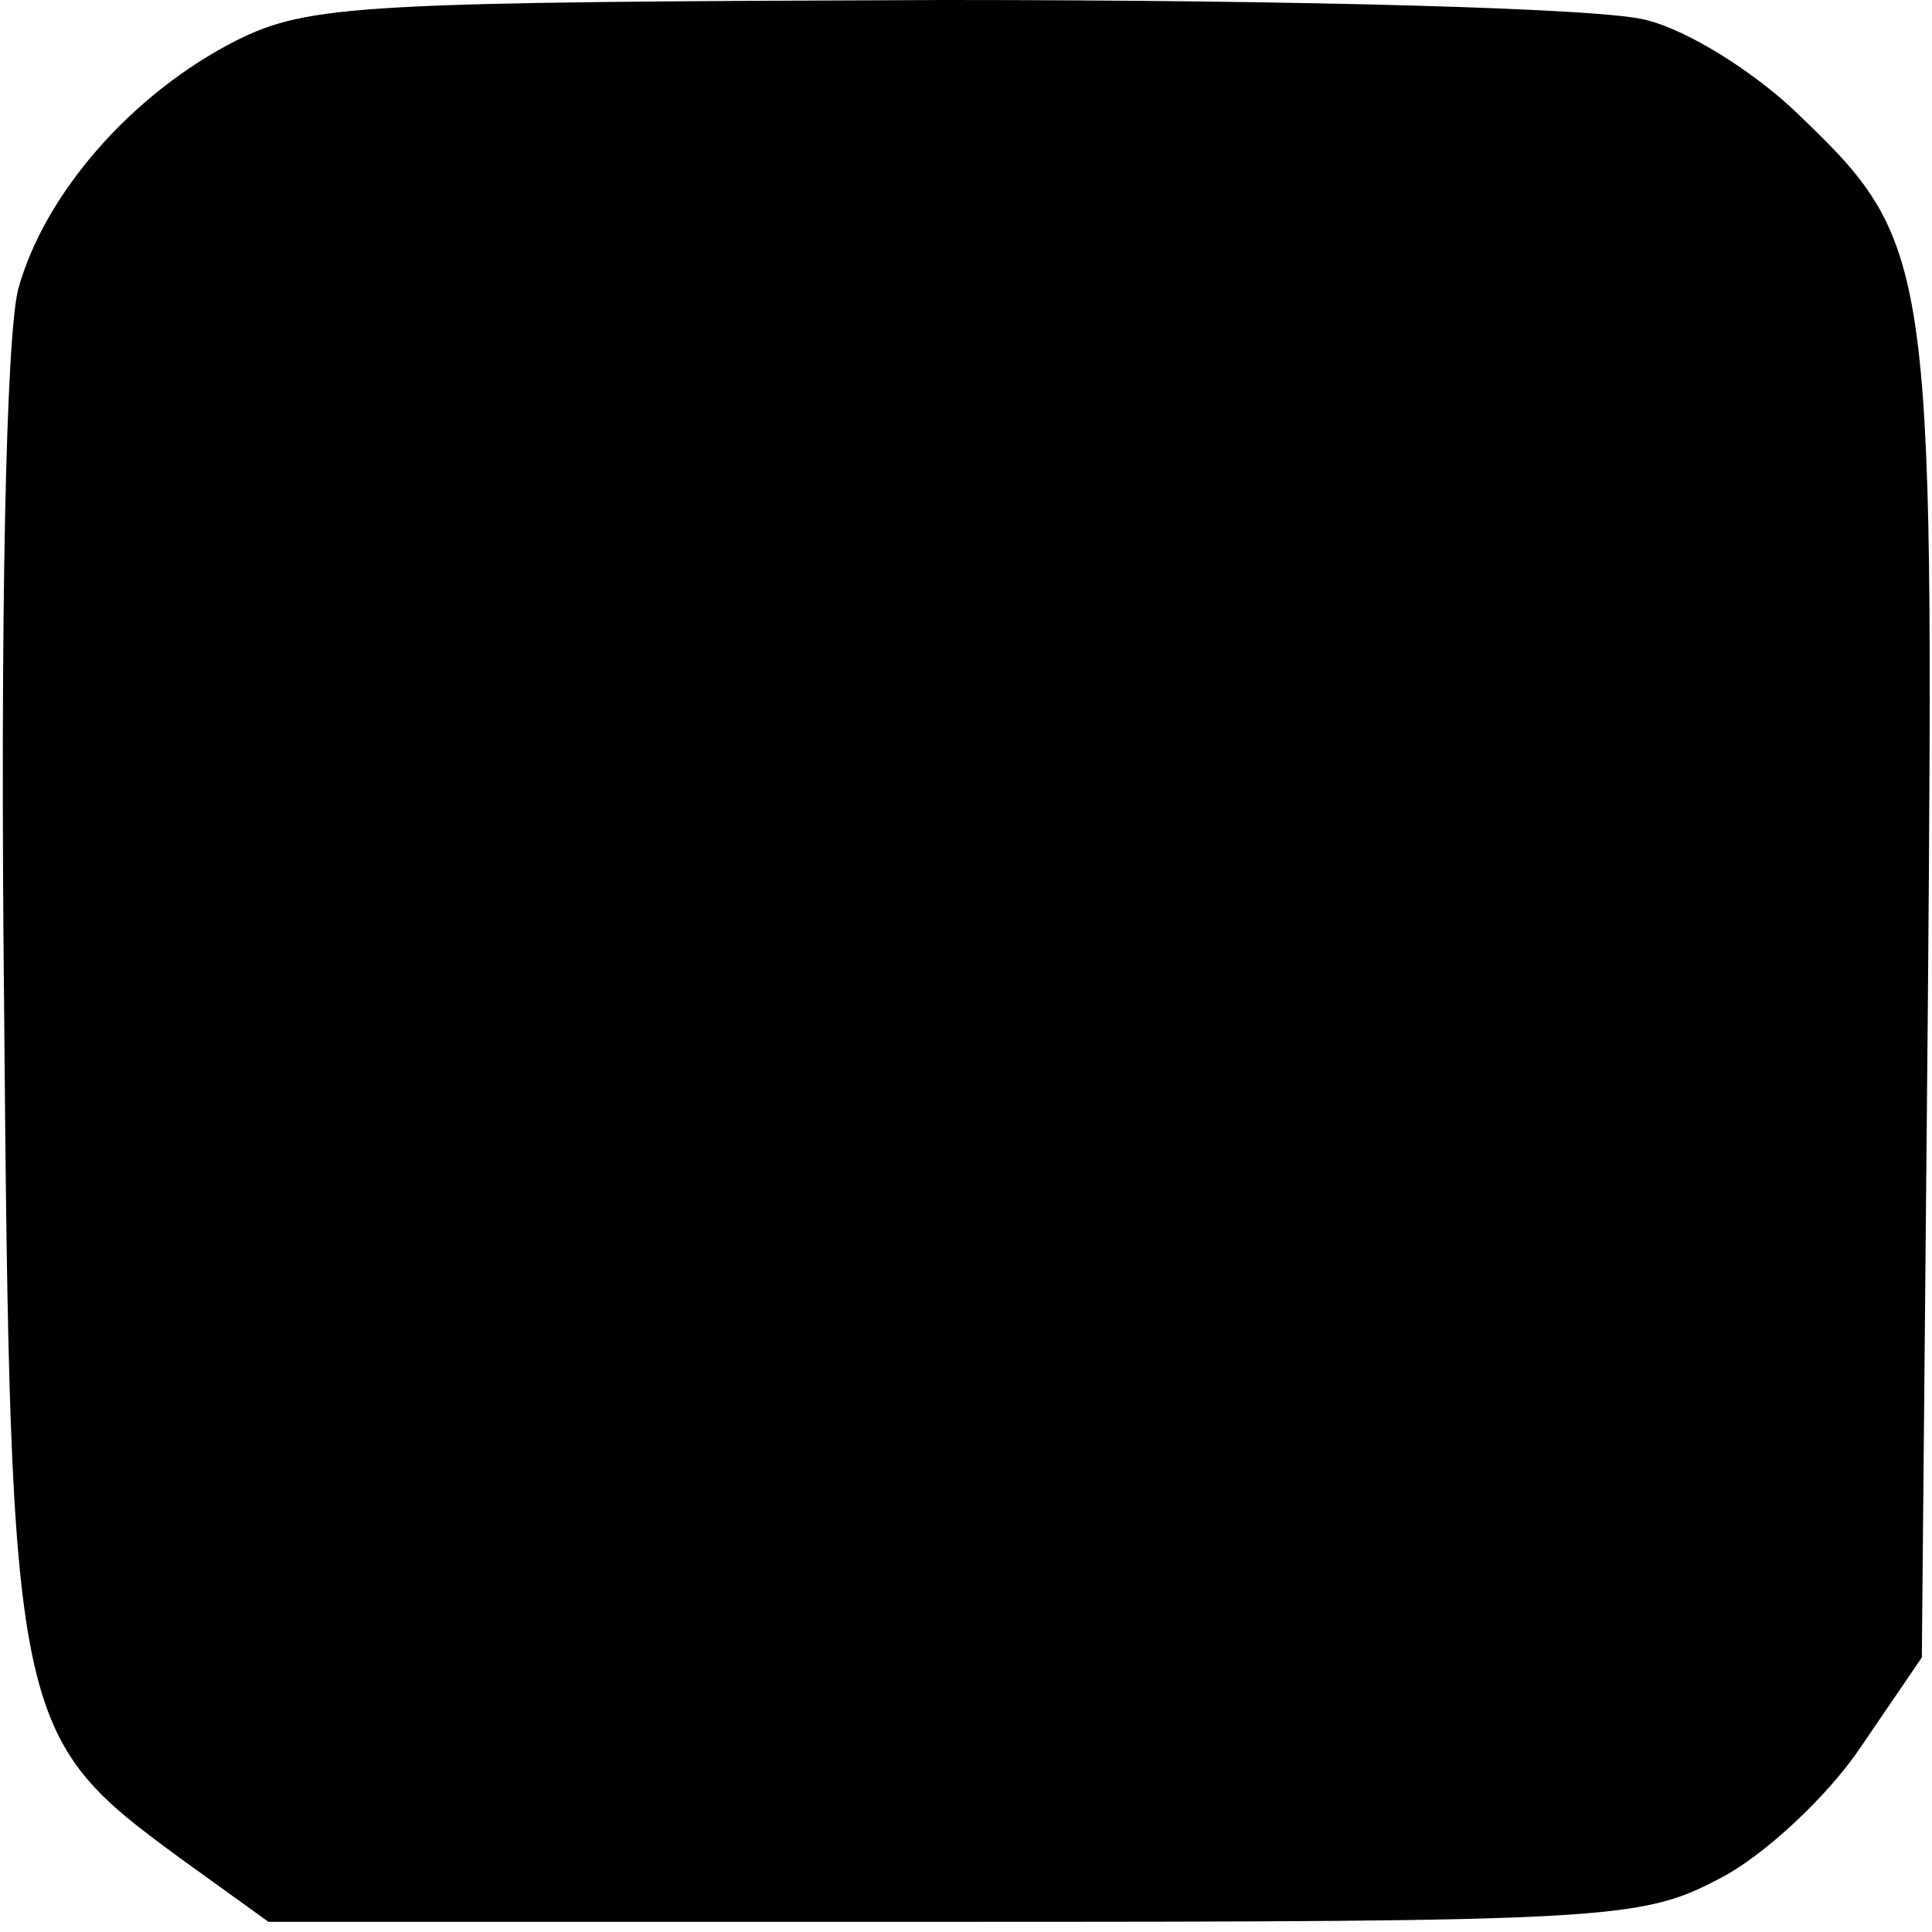
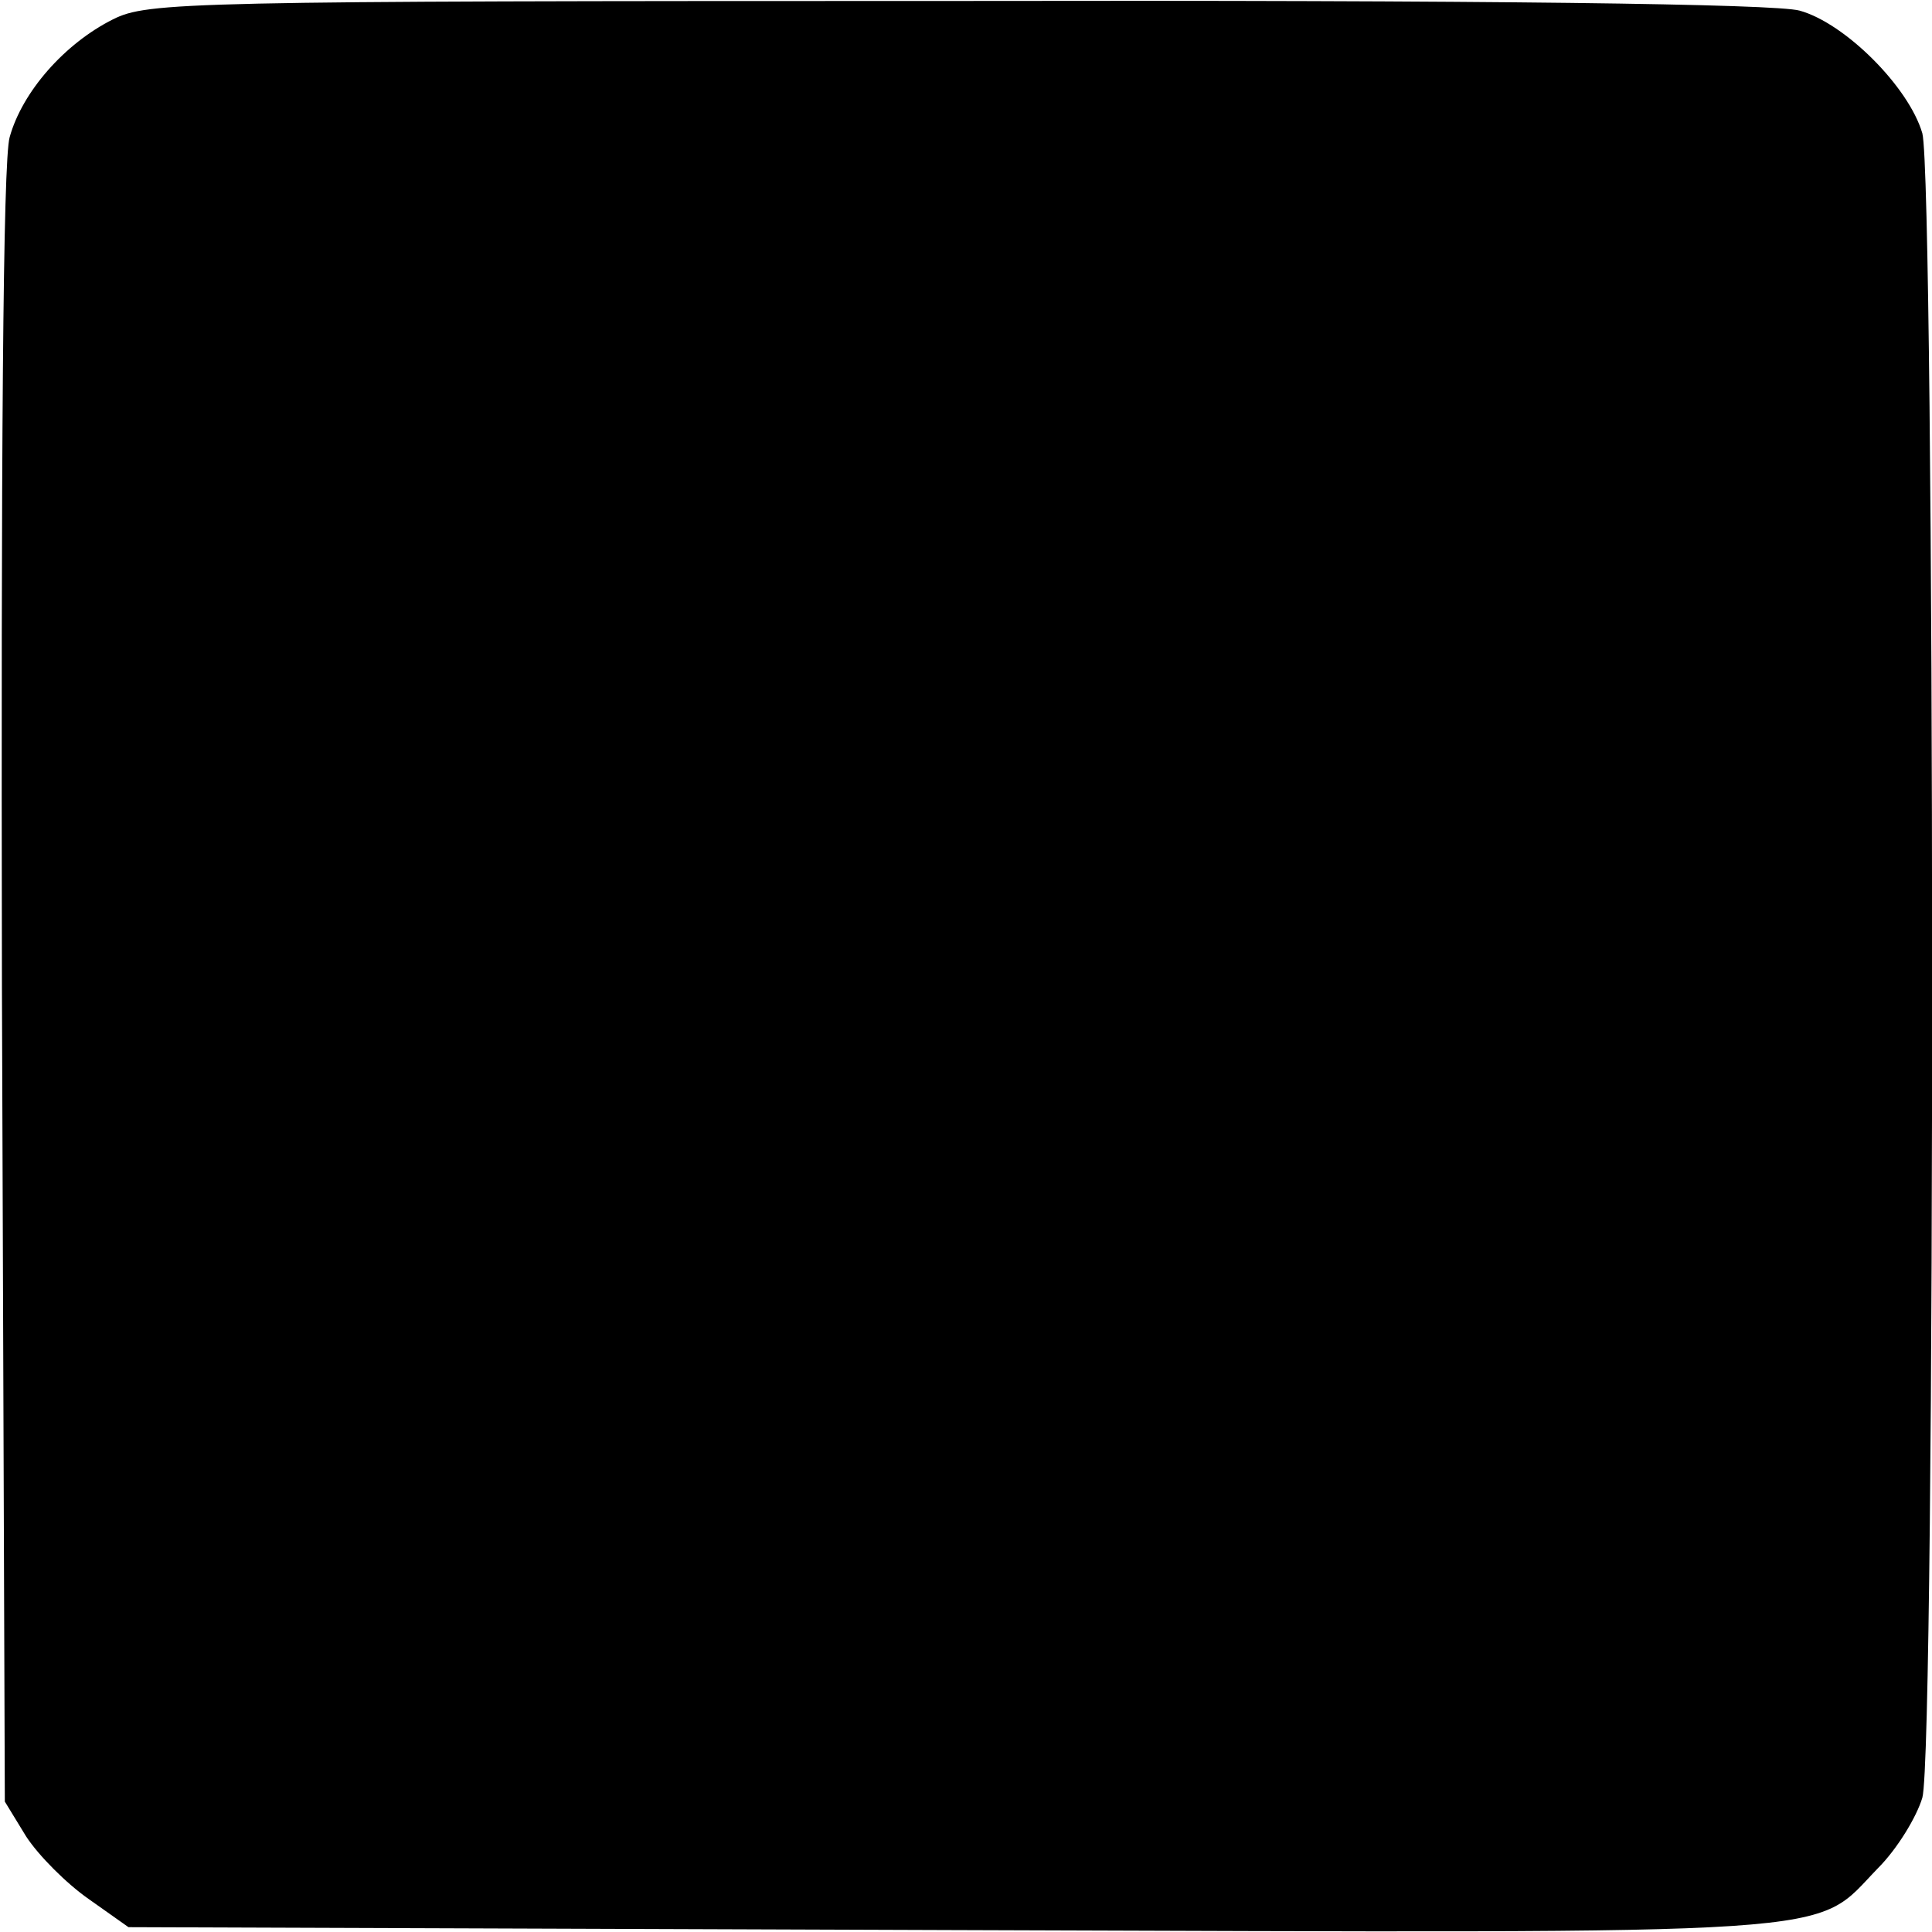
- <svg xmlns="http://www.w3.org/2000/svg" version="1.0" width="95pt" height="95pt" viewBox="0 0 95 95" preserveAspectRatio="xMidYMid meet">
-   <g transform="translate(0,95) scale(0.1,-0.1)" fill="#000000" stroke="none">
-     <path d="M116 930 c-51 -26 -94 -75 -107 -122 -6 -23 -9 -159 -7 -351 3 -355 5 -361 87 -421 l43 -31 336 0 c322 0 339 1 377 21 22 11 54 41 70 65 l30 44 3 325 c3 364 2 371 -65 435 -21 20 -53 40 -73 45 -19 6 -172 10 -345 10 -287 -1 -313 -2 -349 -20z" />
+ <svg xmlns="http://www.w3.org/2000/svg" version="1.0" width="200pt" height="200pt" viewBox="0 0 200 200" preserveAspectRatio="xMidYMid meet">
+   <g transform="translate(0,200) scale(0.1,-0.1)" fill="#000000" stroke="none">
+     <path d="M117 1980 c-50 -25 -94 -75 -107 -122 -7 -24 -9 -329 -8 -880 l3 -843 22 -36 c13 -20 42 -49 65 -65 l41 -29 852 -3 c945 -3 890 -7 959 64 20 20 40 53 46 73 14 50 13 1673 0 1723 -14 48 -80 114 -127 127 -25 7 -319 11 -873 10 -799 0 -837 -1 -873 -19z" />
  </g>
</svg>
